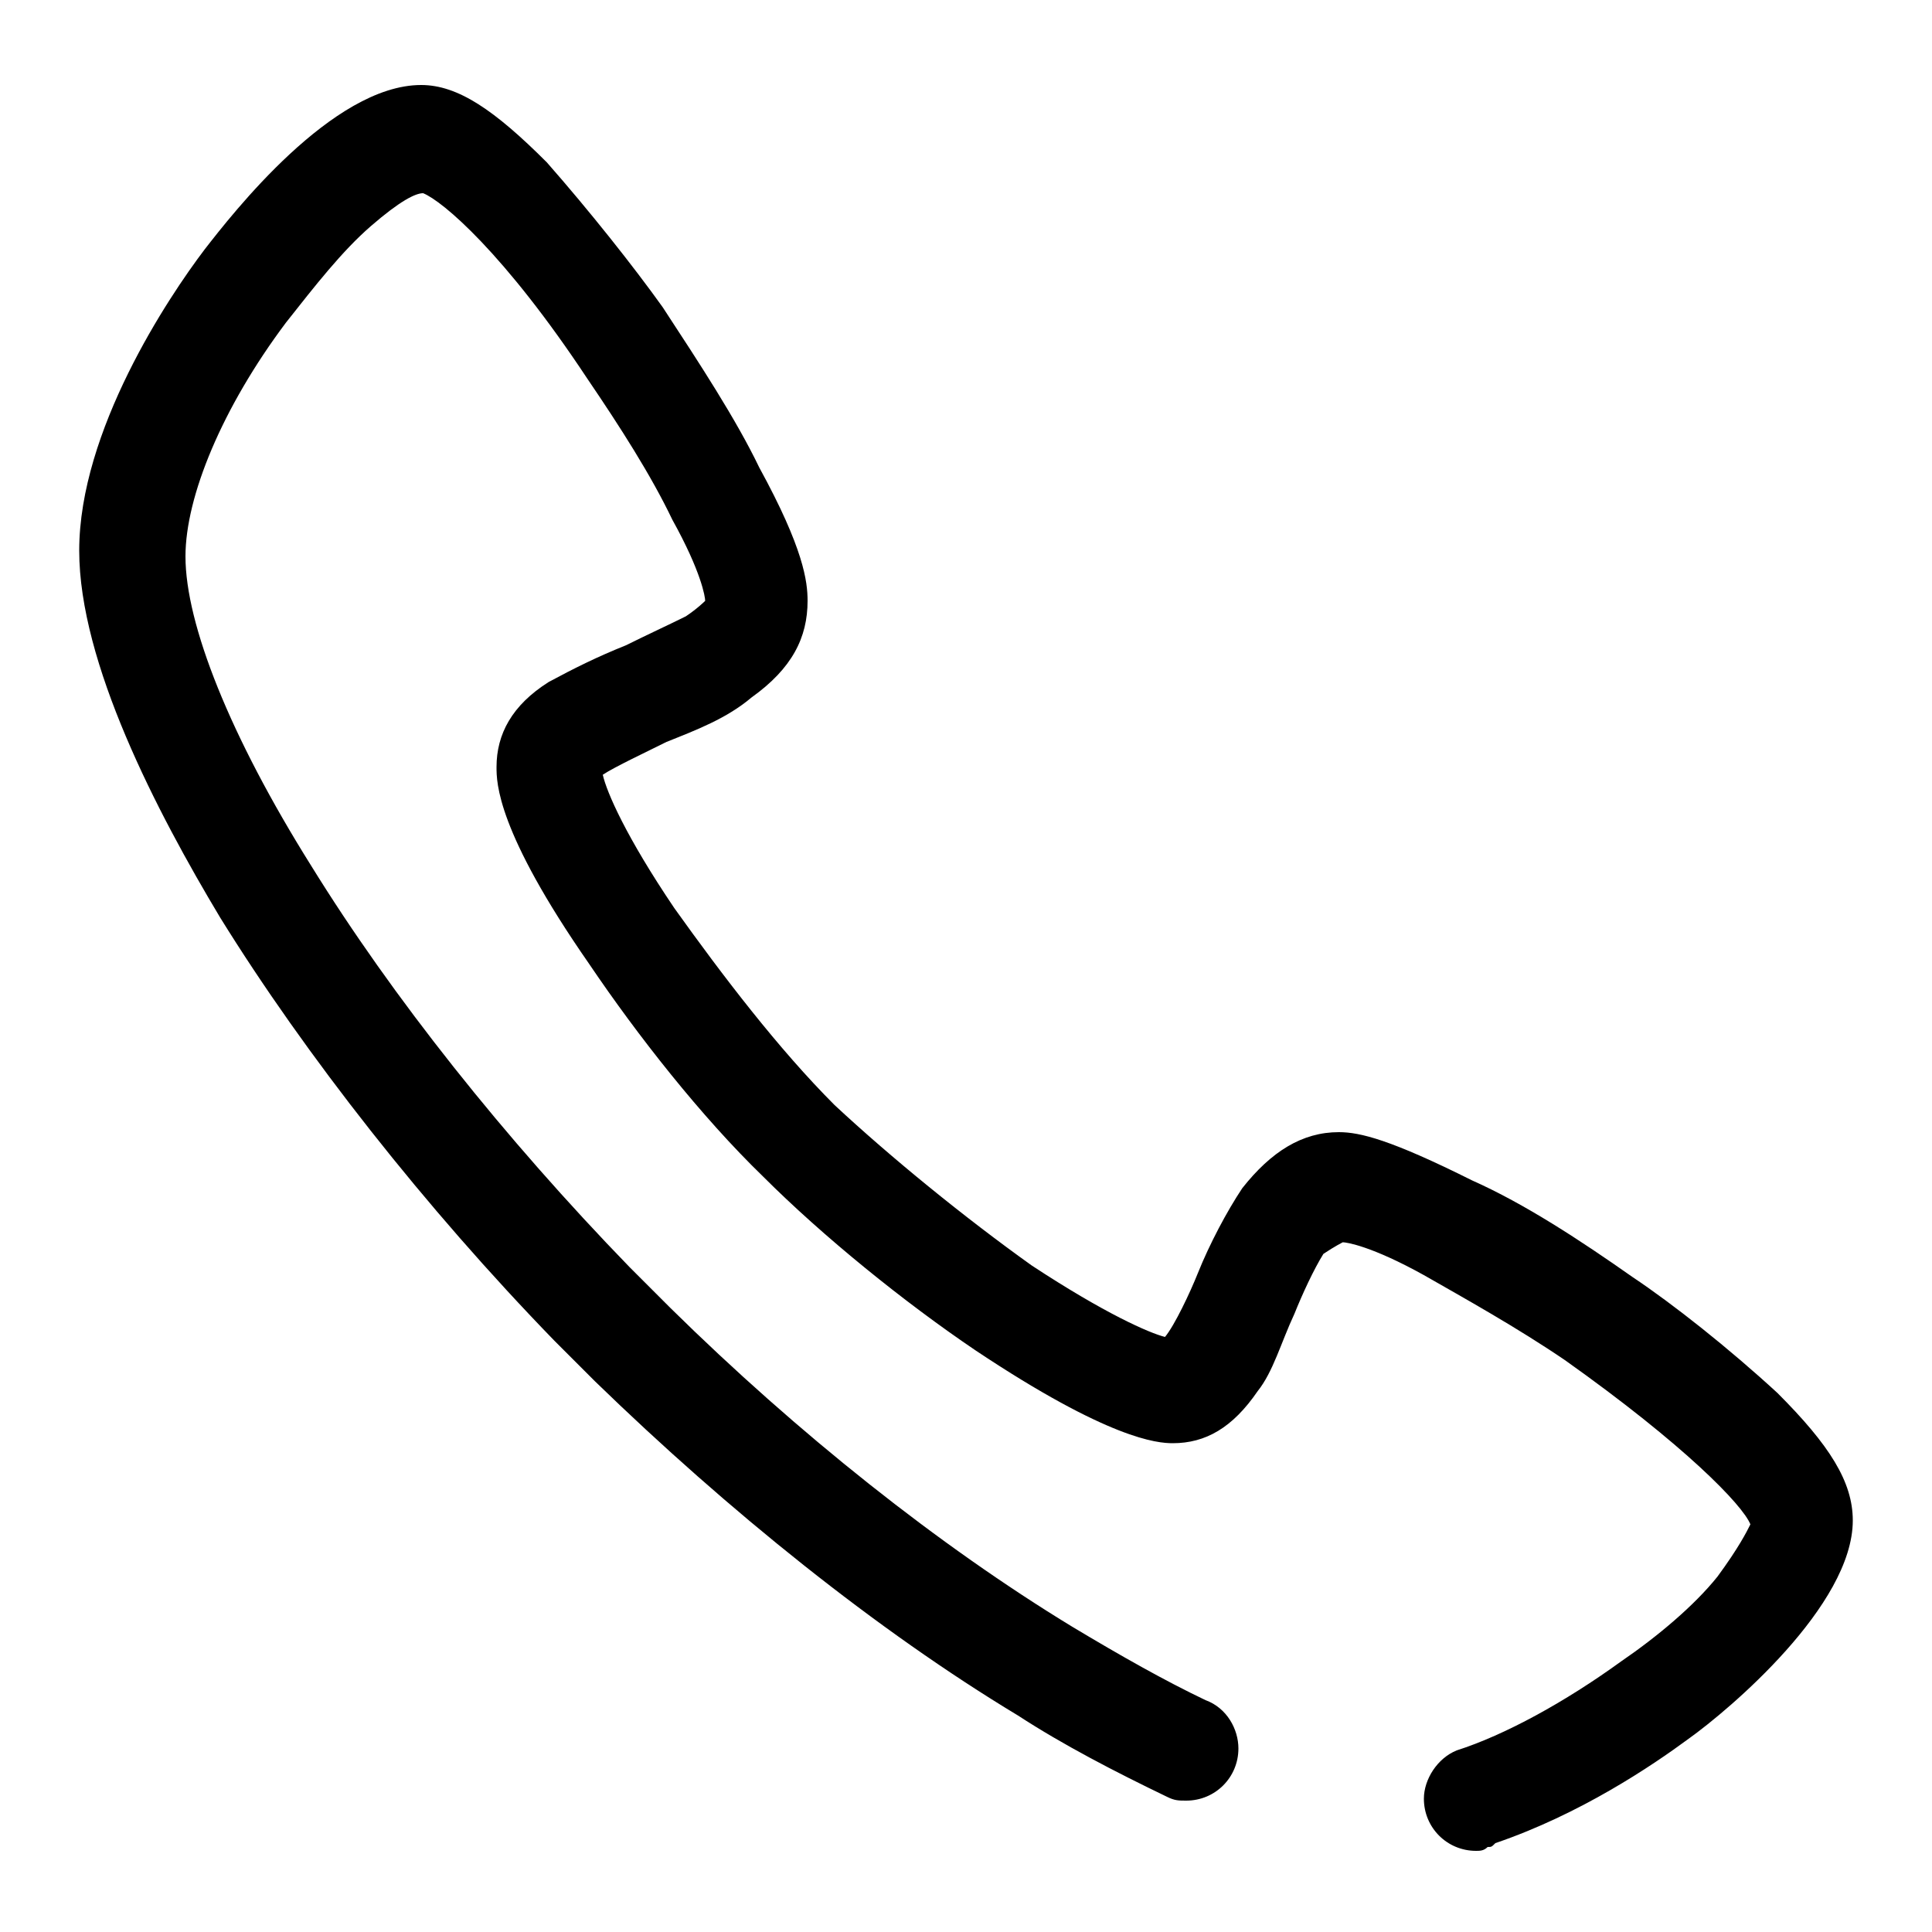
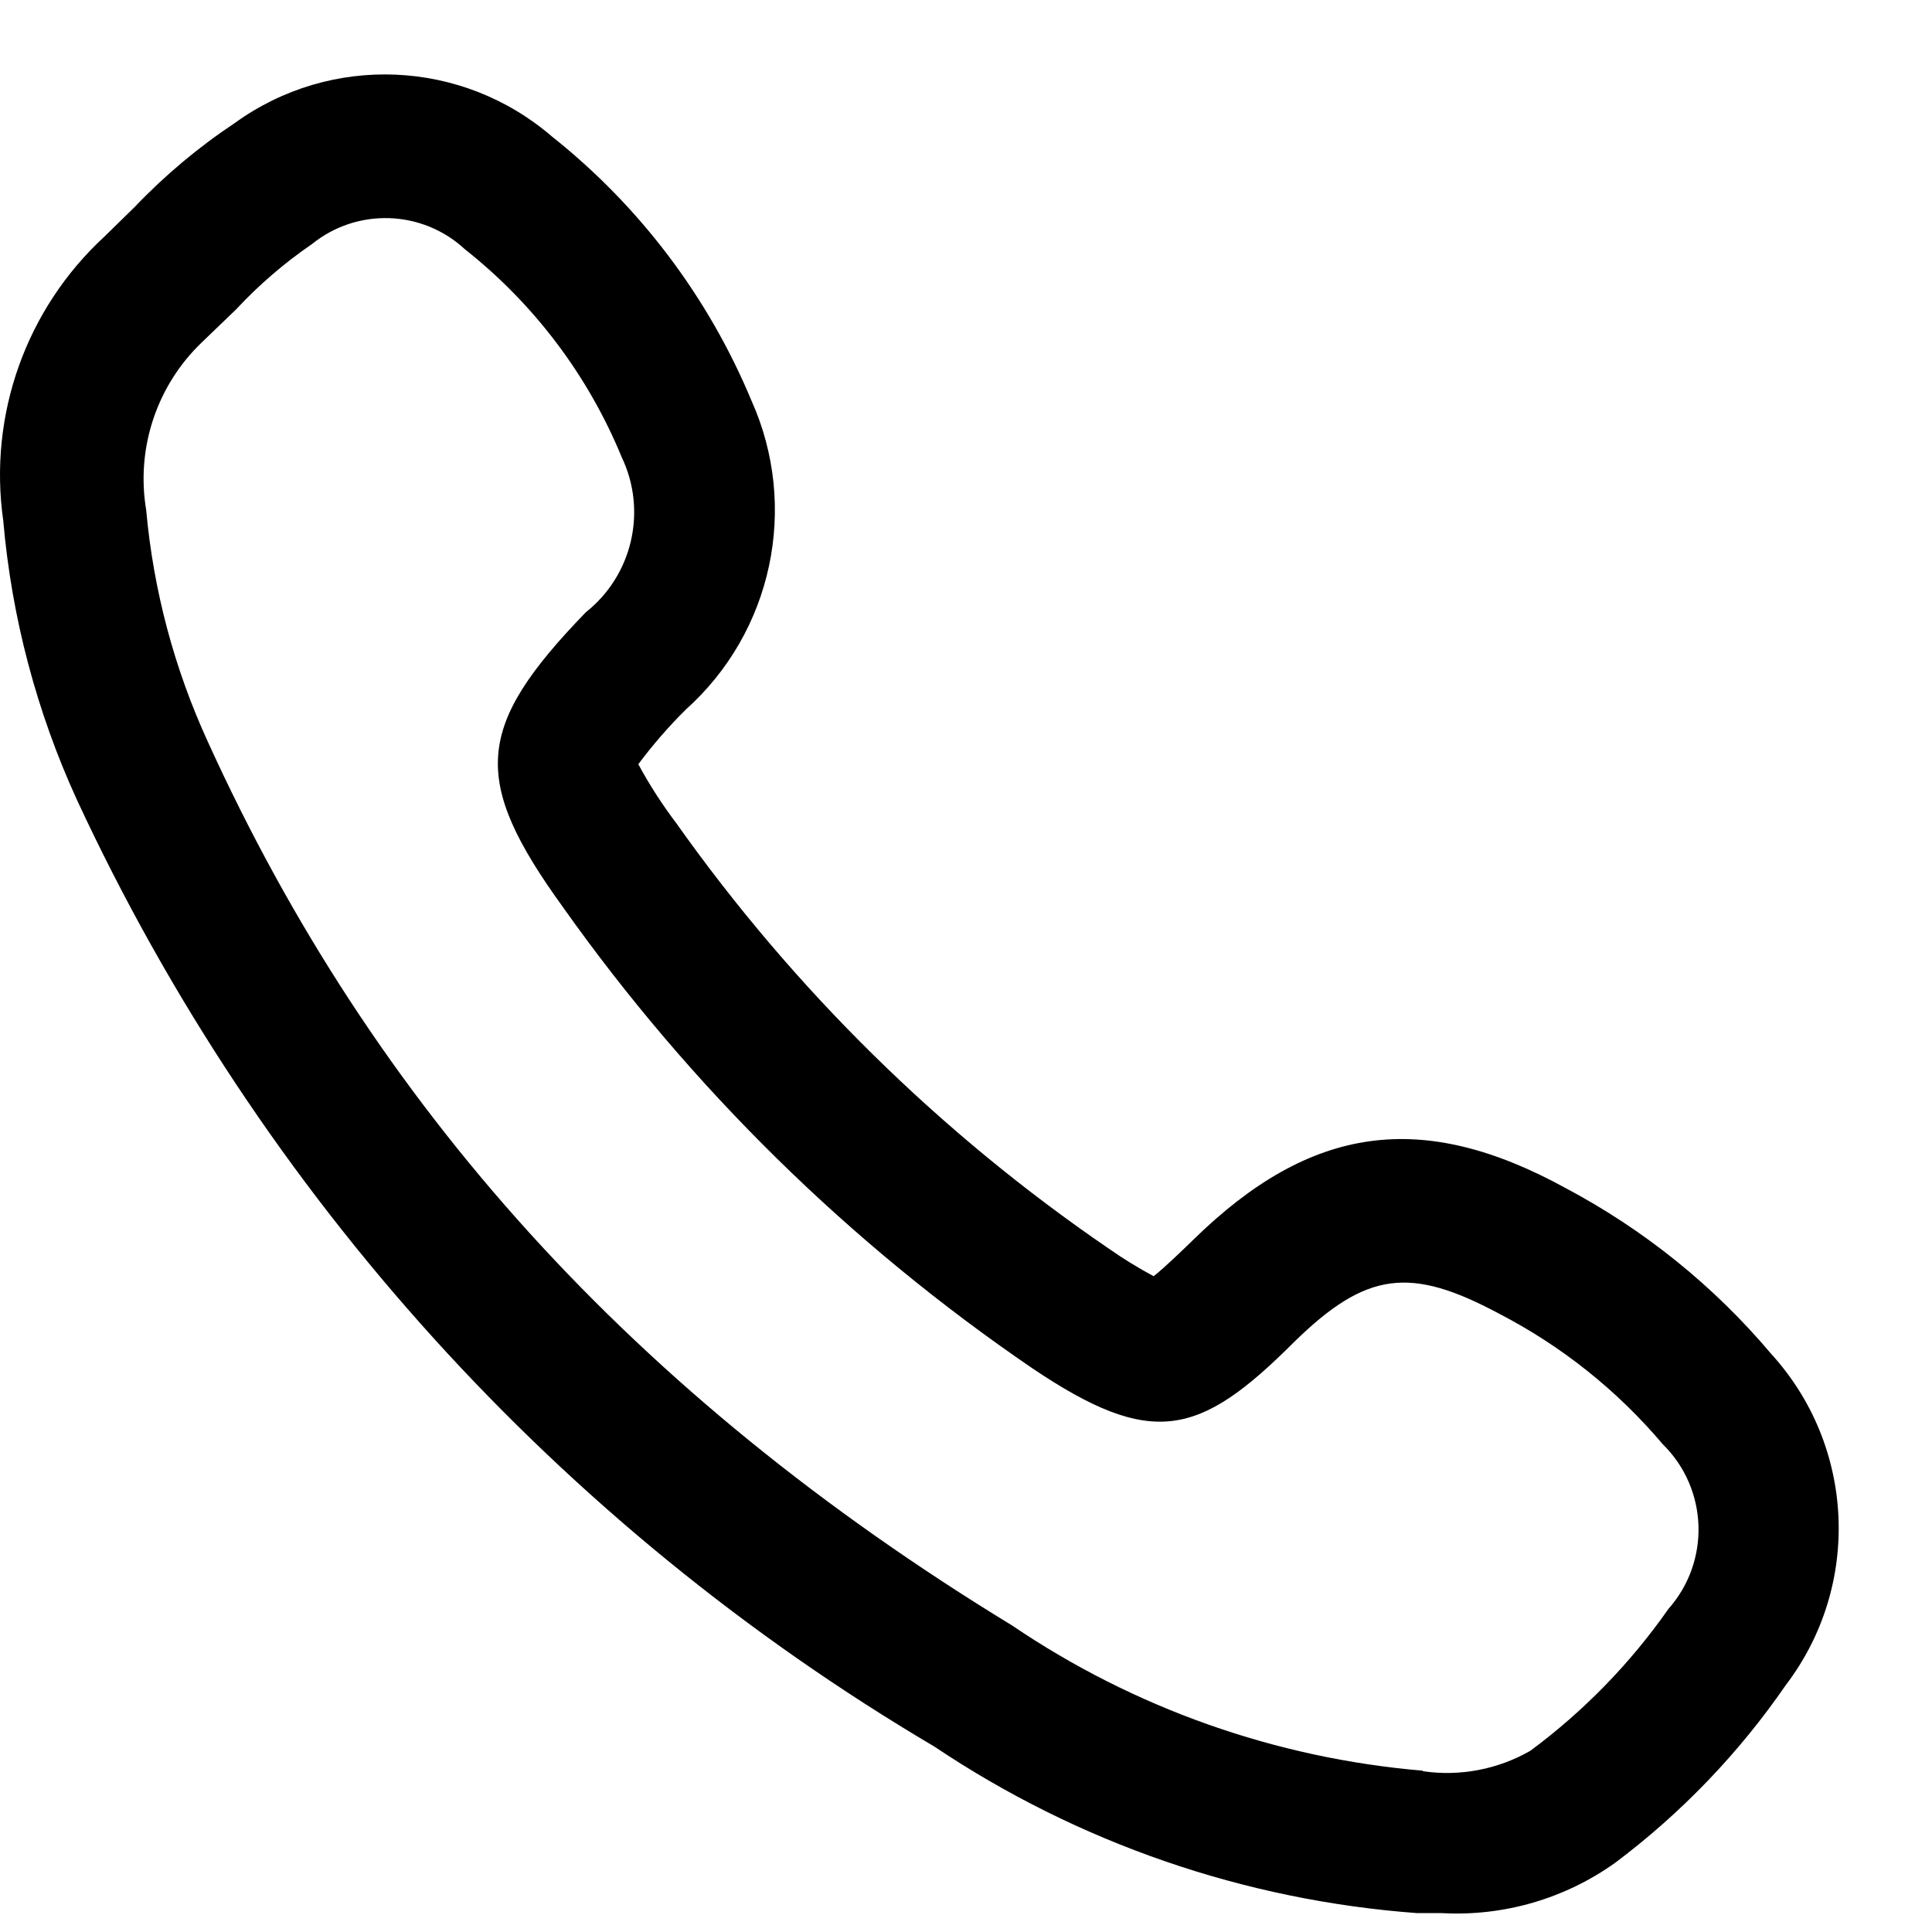
- <svg xmlns="http://www.w3.org/2000/svg" t="1704979315628" class="icon" viewBox="0 0 1024 1024" version="1.1" p-id="4372" width="128" height="128">
-   <path d="M942.08 738.304c-25.6-23.552-55.296-47.104-76.8-61.44-27.648-19.456-57.344-38.912-84.992-51.2-43.008-21.504-59.392-25.6-70.656-25.6-19.456 0-35.84 10.24-51.2 29.696-8.192 12.288-17.408 29.696-23.552 45.056-4.096 10.24-12.288 27.648-17.408 33.792-8.192-2.048-31.744-12.288-70.656-37.888-35.84-25.6-74.752-57.344-104.448-84.992-29.696-29.696-59.392-68.608-84.992-104.448-25.6-37.888-35.84-61.44-37.888-70.656 6.144-4.096 23.552-12.288 33.792-17.408 15.36-6.144 31.744-12.288 45.056-23.552 21.504-15.36 29.696-31.744 29.696-51.2 0-10.24-2.048-27.648-25.6-70.656-12.288-25.6-31.744-55.296-51.2-84.992-15.36-21.504-38.912-51.2-61.44-76.8-27.648-27.648-47.104-40.96-66.56-40.96-47.104 0-100.352 68.608-114.688 87.04-19.456 25.6-66.56 96.256-66.56 159.744 0 59.392 40.96 138.24 74.752 194.56 45.056 72.704 108.544 153.6 177.152 224.256l21.504 21.504 0 0c70.656 68.608 149.504 132.096 224.256 177.152 23.552 15.36 51.2 29.696 78.848 43.008l0 0c4.096 2.048 6.144 2.048 10.24 2.048 15.36 0 27.648-12.288 27.648-27.648 0-10.24-6.144-21.504-17.408-25.6-21.504-10.24-45.056-23.552-70.656-38.912-70.656-43.008-145.408-102.4-212.992-168.96l-21.504-21.504c-66.56-68.608-125.952-143.36-168.96-212.992-43.008-68.608-66.56-128-66.56-163.84 0-31.744 19.456-78.848 53.248-123.904 15.36-19.456 29.696-37.888 45.056-51.2 15.36-13.312 23.552-17.408 27.648-17.408 10.24 4.096 43.008 31.744 87.04 98.304 17.408 25.6 33.792 51.2 45.056 74.752 15.36 27.648 17.408 40.96 17.408 43.008 0 0-4.096 4.096-10.24 8.192-8.192 4.096-21.504 10.24-31.744 15.36-15.36 6.144-27.648 12.288-40.96 19.456-19.456 12.288-27.648 27.648-27.648 45.056 0 8.192 0 33.792 49.152 104.448 25.6 37.888 59.392 80.896 92.16 112.64l0 0c31.744 31.744 74.752 66.56 112.64 92.16 70.656 47.104 96.256 49.152 104.448 49.152l0 0c17.408 0 31.744-8.192 45.056-27.648 8.192-10.24 12.288-25.6 19.456-40.96 4.096-10.24 10.24-23.552 15.36-31.744 6.144-4.096 10.24-6.144 10.24-6.144 2.048 0 15.36 2.048 43.008 17.408 21.504 12.288 49.152 27.648 74.752 45.056 63.488 45.056 94.208 76.8 98.304 87.04-2.048 4.096-6.144 12.288-17.408 27.648-12.288 15.36-31.744 31.744-51.2 45.056-29.696 21.504-61.44 38.912-87.04 47.104l0 0c-10.24 4.096-17.408 15.36-17.408 25.6 0 15.36 12.288 27.648 27.648 27.648 2.048 0 4.096 0 6.144-2.048l0 0c2.048 0 2.048 0 4.096-2.048l0 0c45.056-15.36 82.944-40.96 102.4-55.296 21.504-15.36 87.04-70.656 87.04-115.712C982.016 785.408 969.728 765.952 942.08 738.304z" p-id="4373" />
+ <svg xmlns="http://www.w3.org/2000/svg" t="1681103142996" class="icon" viewBox="0 0 1024 1024" version="1.1" p-id="1227" width="16" height="16">
+   <path d="M764.198 1013.988h-13.084a529.18 529.18 0 0 1-255.829-88.235A1139.94 1139.94 0 0 1 40.855 424.107 448.683 448.683 0 0 1 1.716 275.911a171.804 171.804 0 0 1 53.646-150.528l16.1-15.758a311.751 311.751 0 0 1 52.907-44.373 135.68 135.68 0 0 1 168.05 6.997A351.118 351.118 0 0 1 398.231 212.196a141.938 141.938 0 0 1-34.873 164.011c-9.045 8.988-17.408 18.603-25.031 28.843 5.86 10.866 12.572 21.276 20.025 31.118a909.938 909.938 0 0 0 229.49 225.735c7.566 5.291 15.417 10.126 23.609 14.507 5.518-4.267 15.303-13.767 21.049-19.342 62.18-60.871 121.173-69.177 197.404-27.307 41.529 22.016 78.507 51.826 108.828 87.78 44.658 48.981 47.9 122.88 7.794 175.559a405.049 405.049 0 0 1-90.283 94.094 144.498 144.498 0 0 1-92.046 26.795z m-10.069-75.207a88.747 88.747 0 0 0 56.946-10.809 326.03 326.03 0 0 0 73.216-75.207 63.431 63.431 0 0 0-3.015-87.324 285.184 285.184 0 0 0-86.756-69.177c-46.876-25.088-70.201-22.585-108.601 15.019-50.176 50.176-75.264 56.718-138.923 13.824a984.405 984.405 0 0 1-248.604-244.281c-48.924-67.698-46.649-95.573 12.06-156.274a67.698 67.698 0 0 0 19.058-82.261 272.612 272.612 0 0 0-83.058-110.137 61.952 61.952 0 0 0-81.18-2.731c-14.62 10.012-28.103 21.618-40.164 34.588l-18.034 17.351c-24.007 22.926-35.1 56.263-29.582 89.031 3.812 42.382 14.848 83.854 32.597 122.596 87.78 193.138 225.678 346.169 426.325 468.537a456.476 456.476 0 0 0 217.714 76.971v0.284z" p-id="1228" />
</svg>
